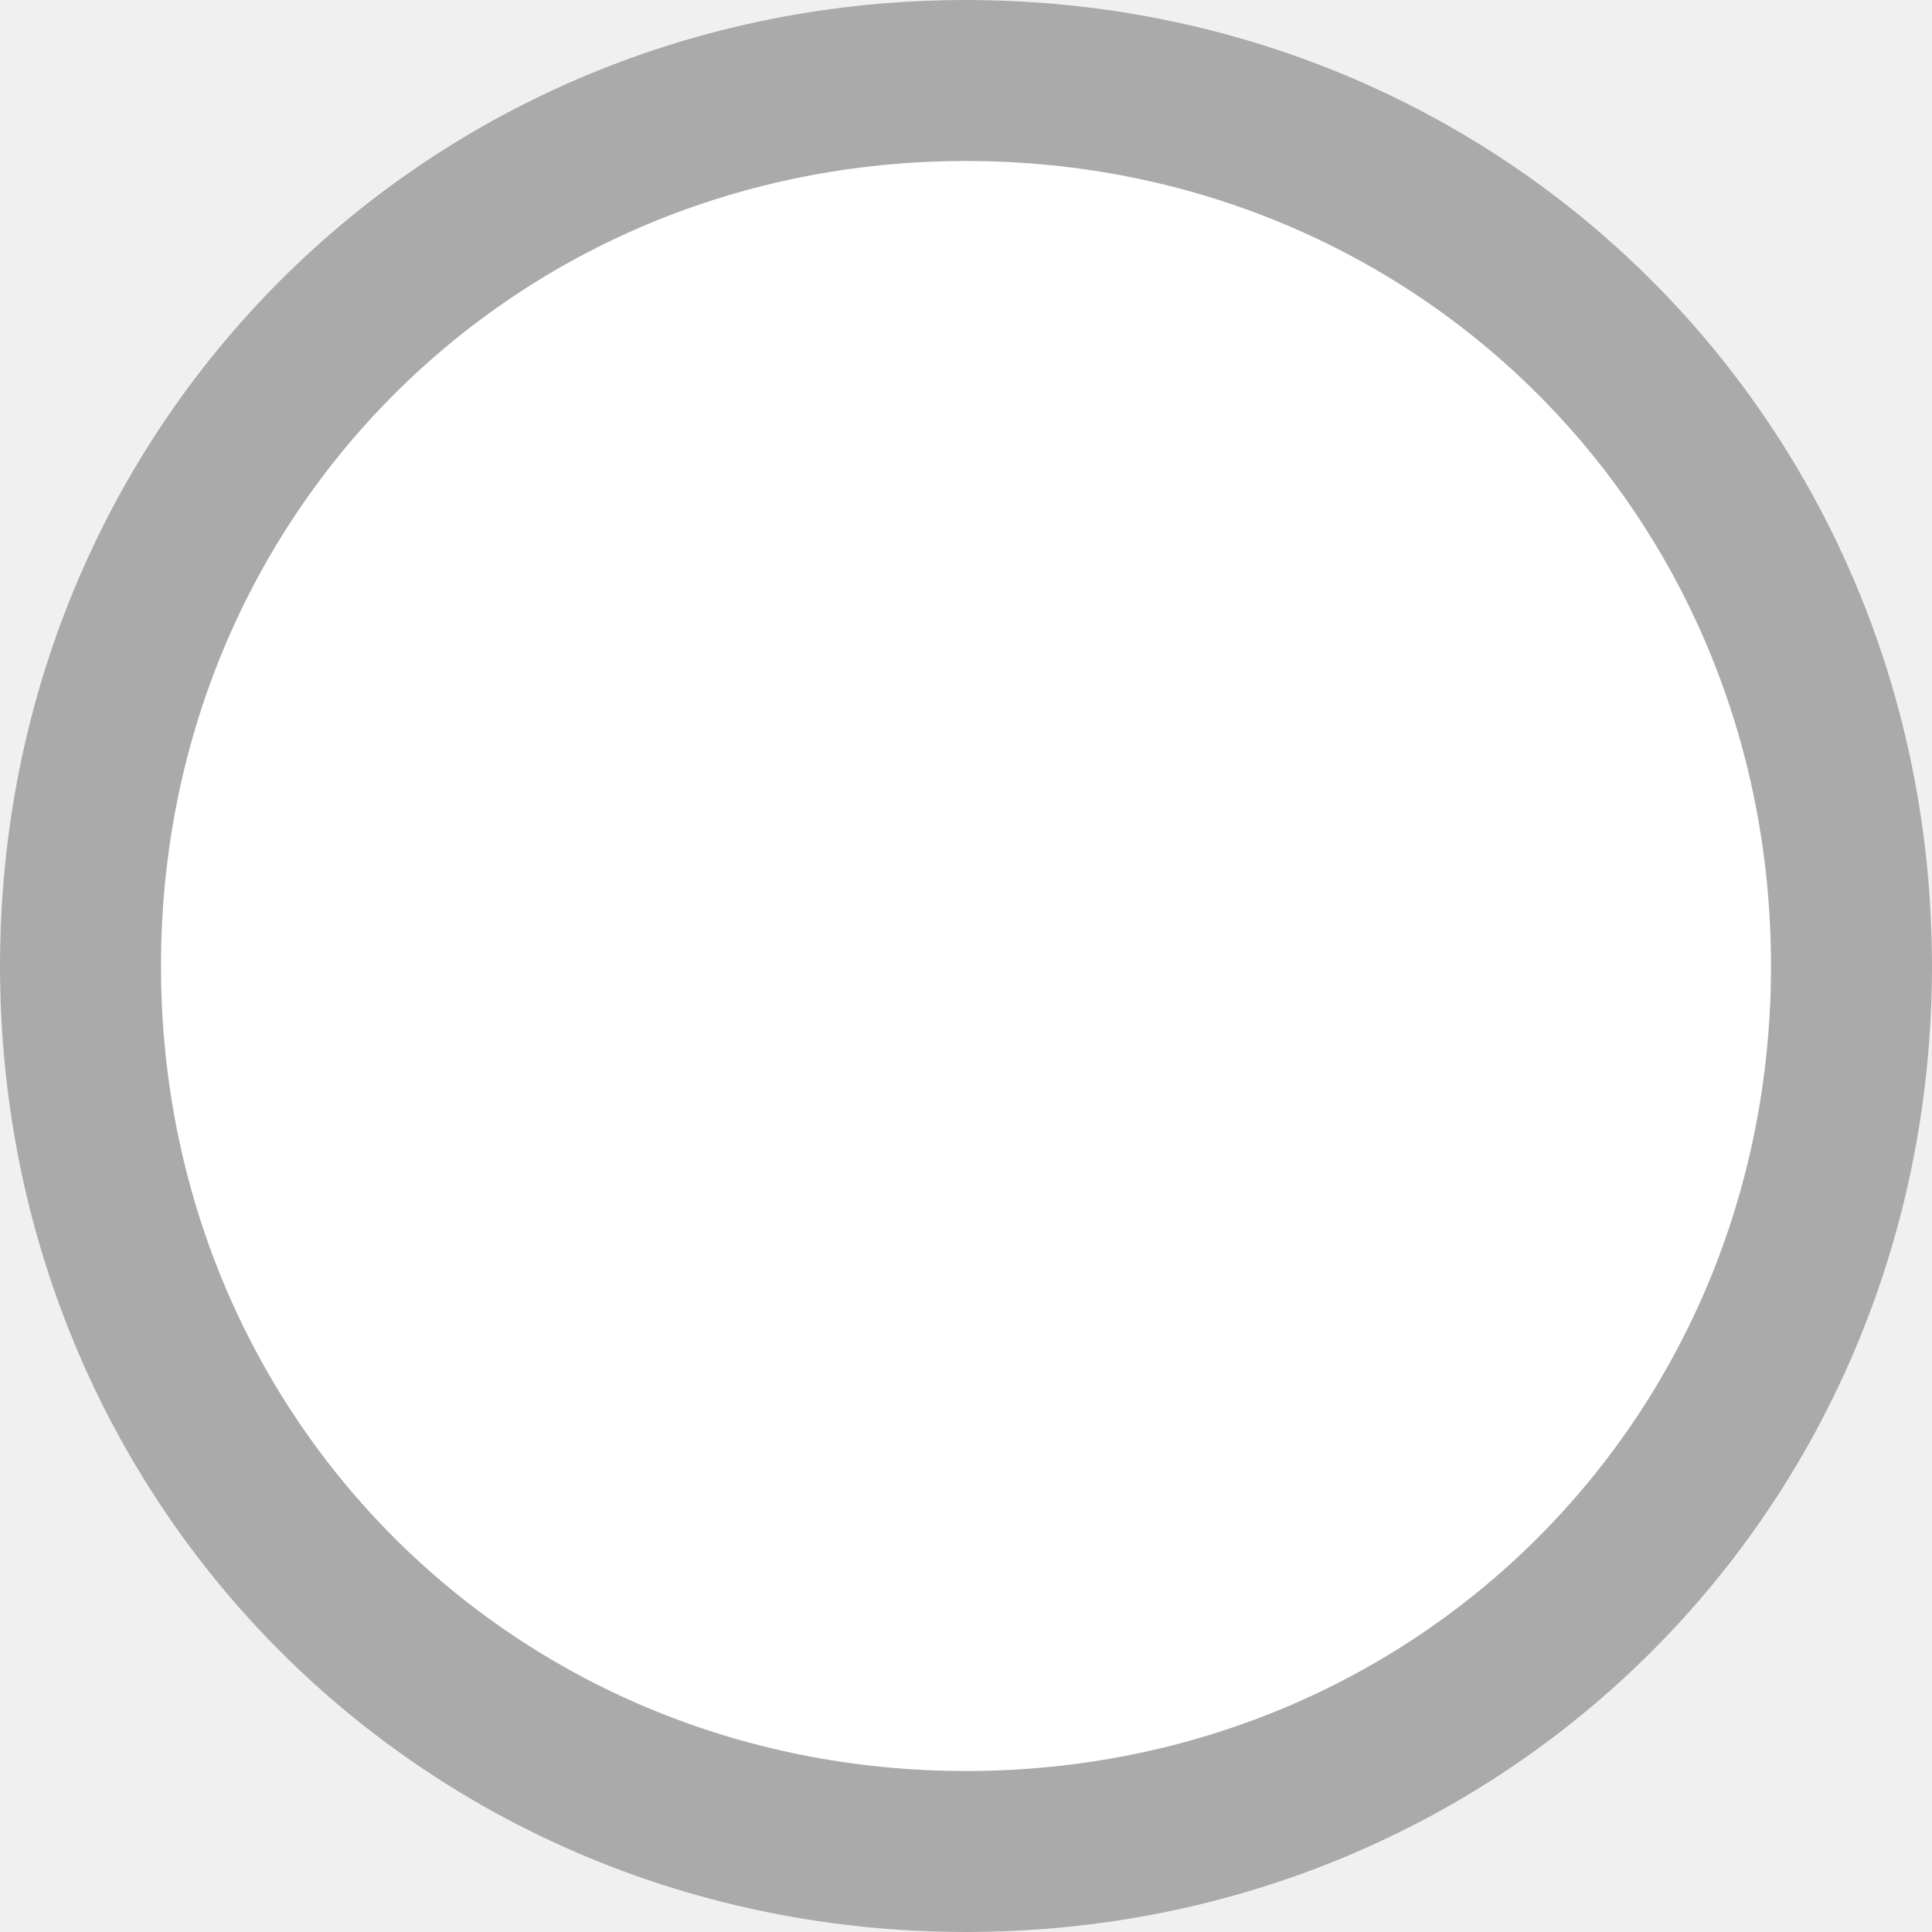
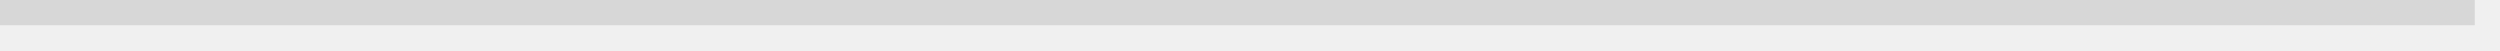
- <svg xmlns="http://www.w3.org/2000/svg" version="1.1" width="12px" height="12px" viewBox="759 1665  12 12">
-   <path d="M 765 1665  C 768.36 1665  771 1667.64  771 1671  C 771 1674.36  768.36 1677  765 1677  C 761.64 1677  759 1674.36  759 1671  C 759 1667.64  761.64 1665  765 1665  Z " fill-rule="nonzero" fill="#ffffff" stroke="none" />
-   <path d="M 765 1665.5  C 768.08 1665.5  770.5 1667.92  770.5 1671  C 770.5 1674.08  768.08 1676.5  765 1676.5  C 761.92 1676.5  759.5 1674.08  759.5 1671  C 759.5 1667.92  761.92 1665.5  765 1665.5  Z " stroke-width="1" stroke="#aaaaaa" fill="none" />
+ <svg xmlns="http://www.w3.org/2000/svg" version="1.1" width="99px" height="2px">
+   <g transform="matrix(1 0 0 1 -257 -1621 )">
+     <path d="M 257 1621.5  L 355 1621.5  " stroke-width="1" stroke="#d7d7d7" fill="none" />
+   </g>
</svg>
